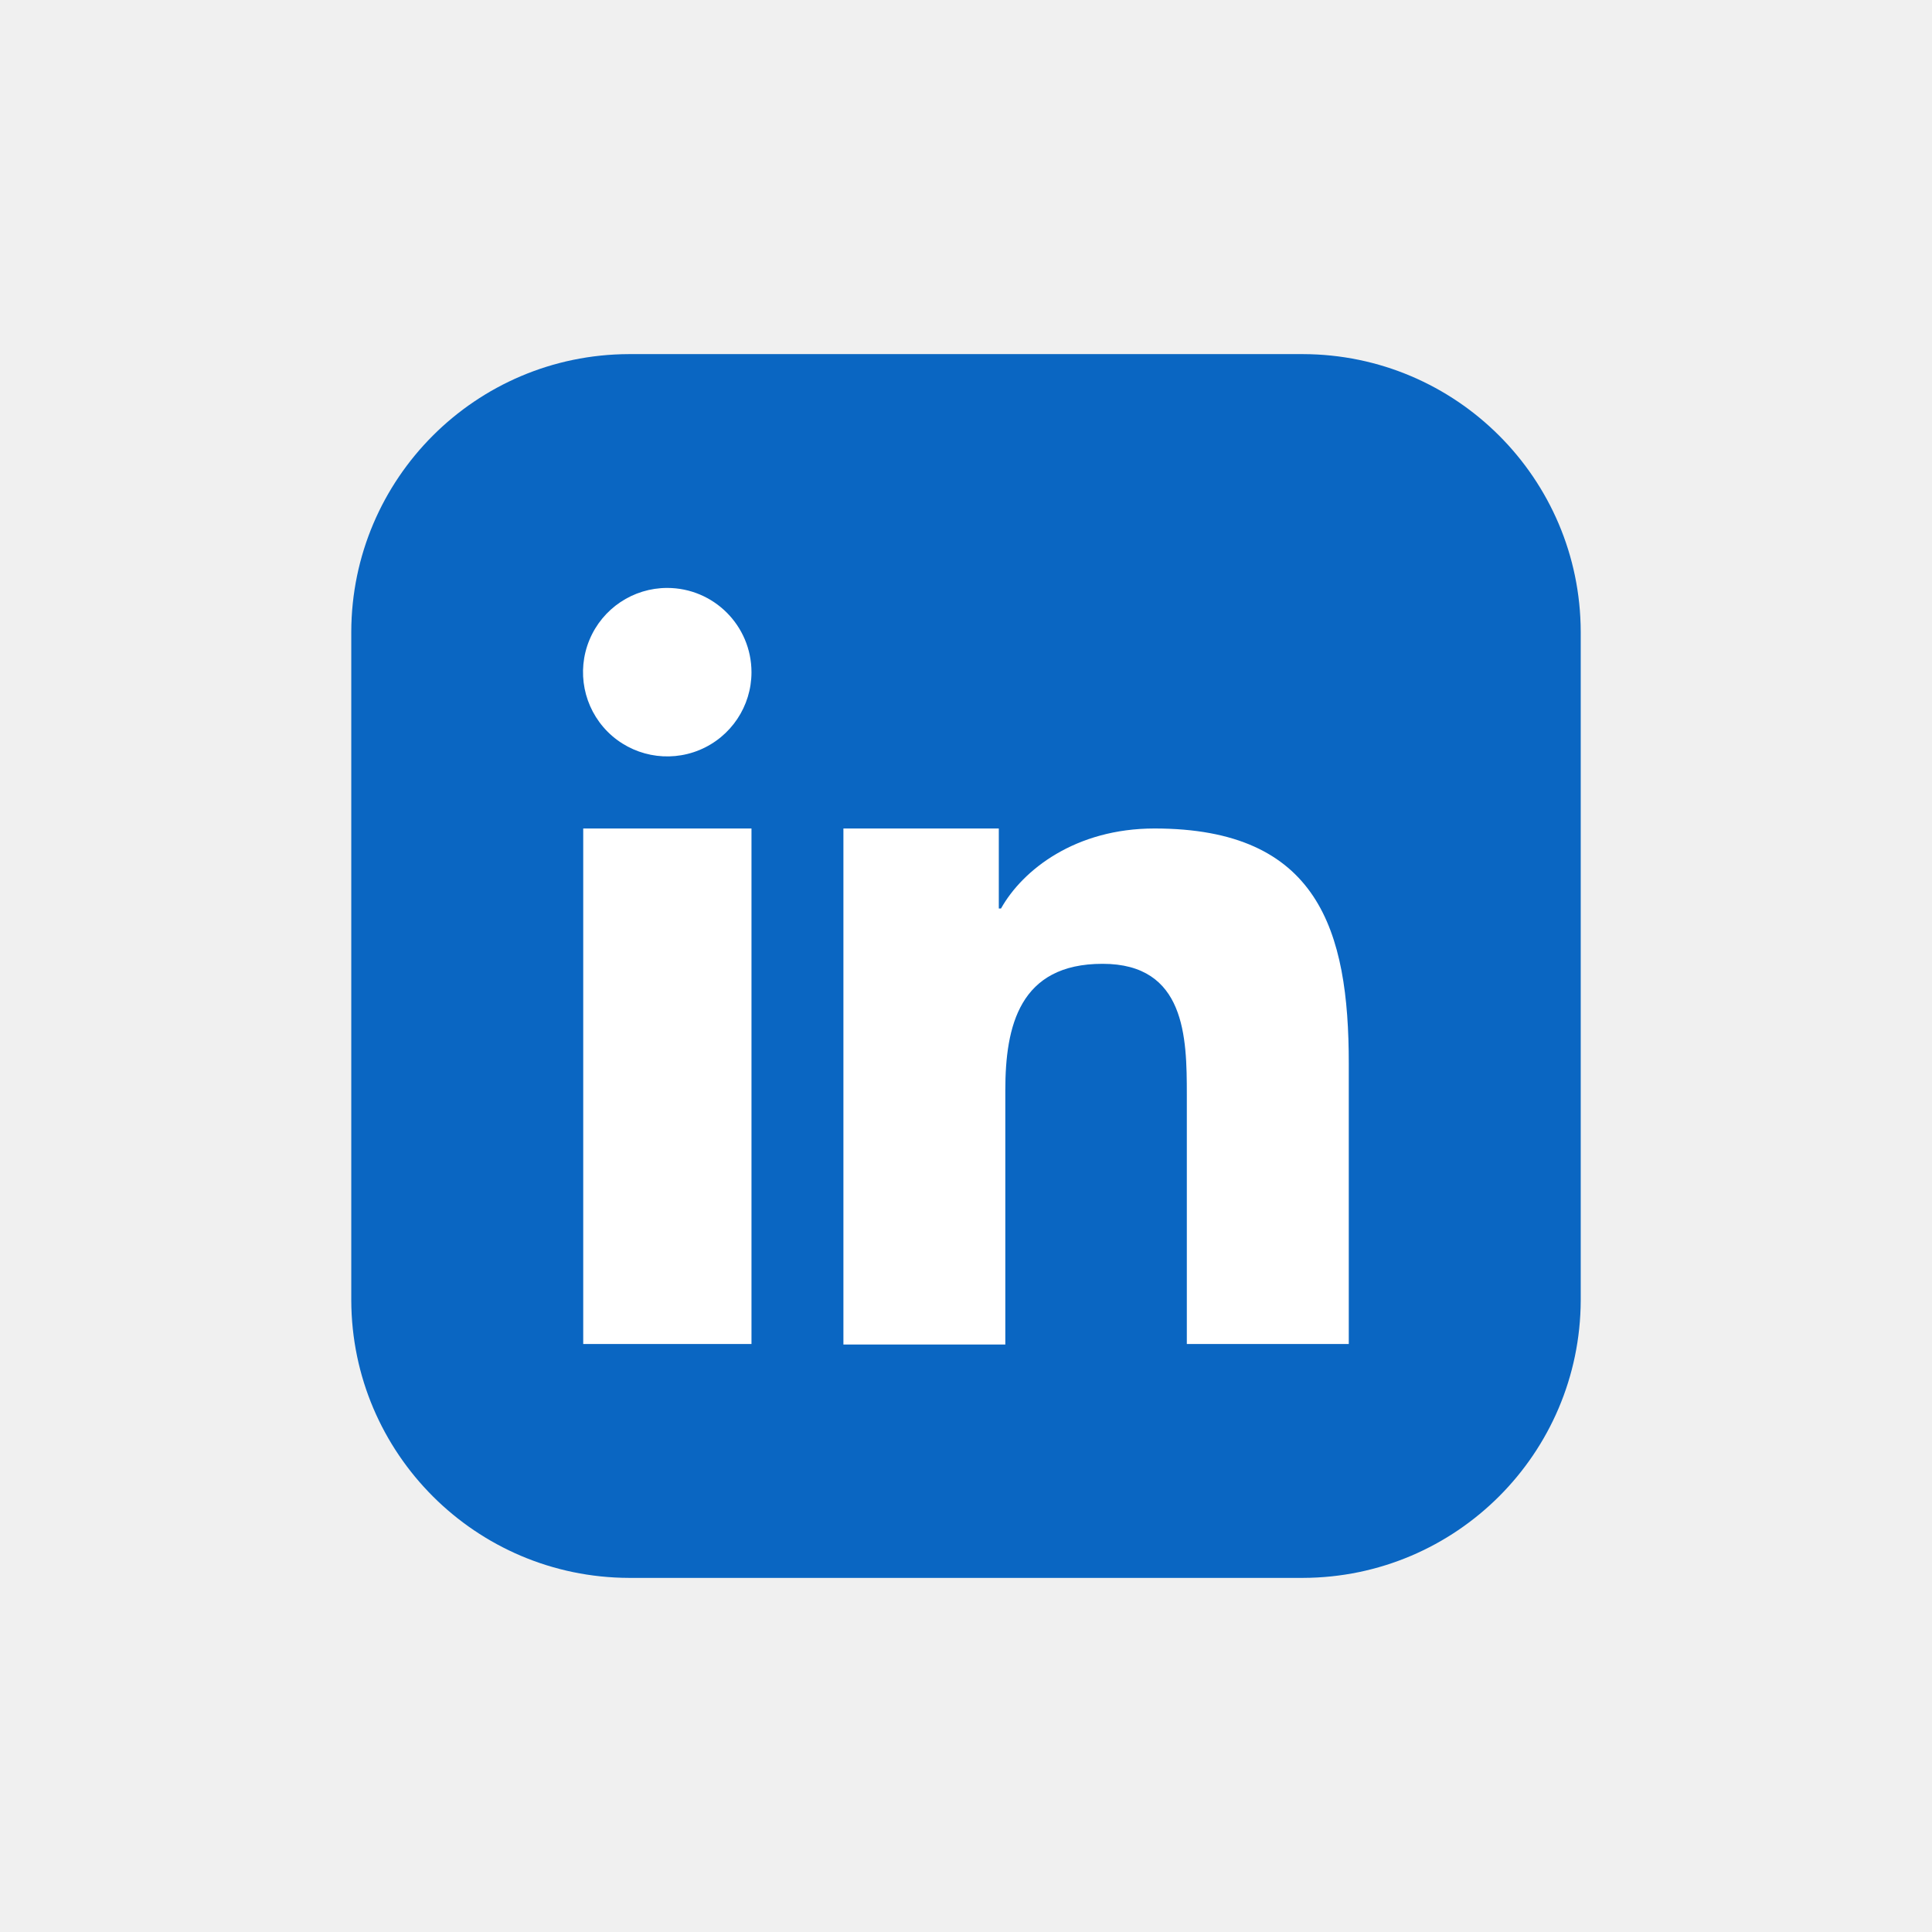
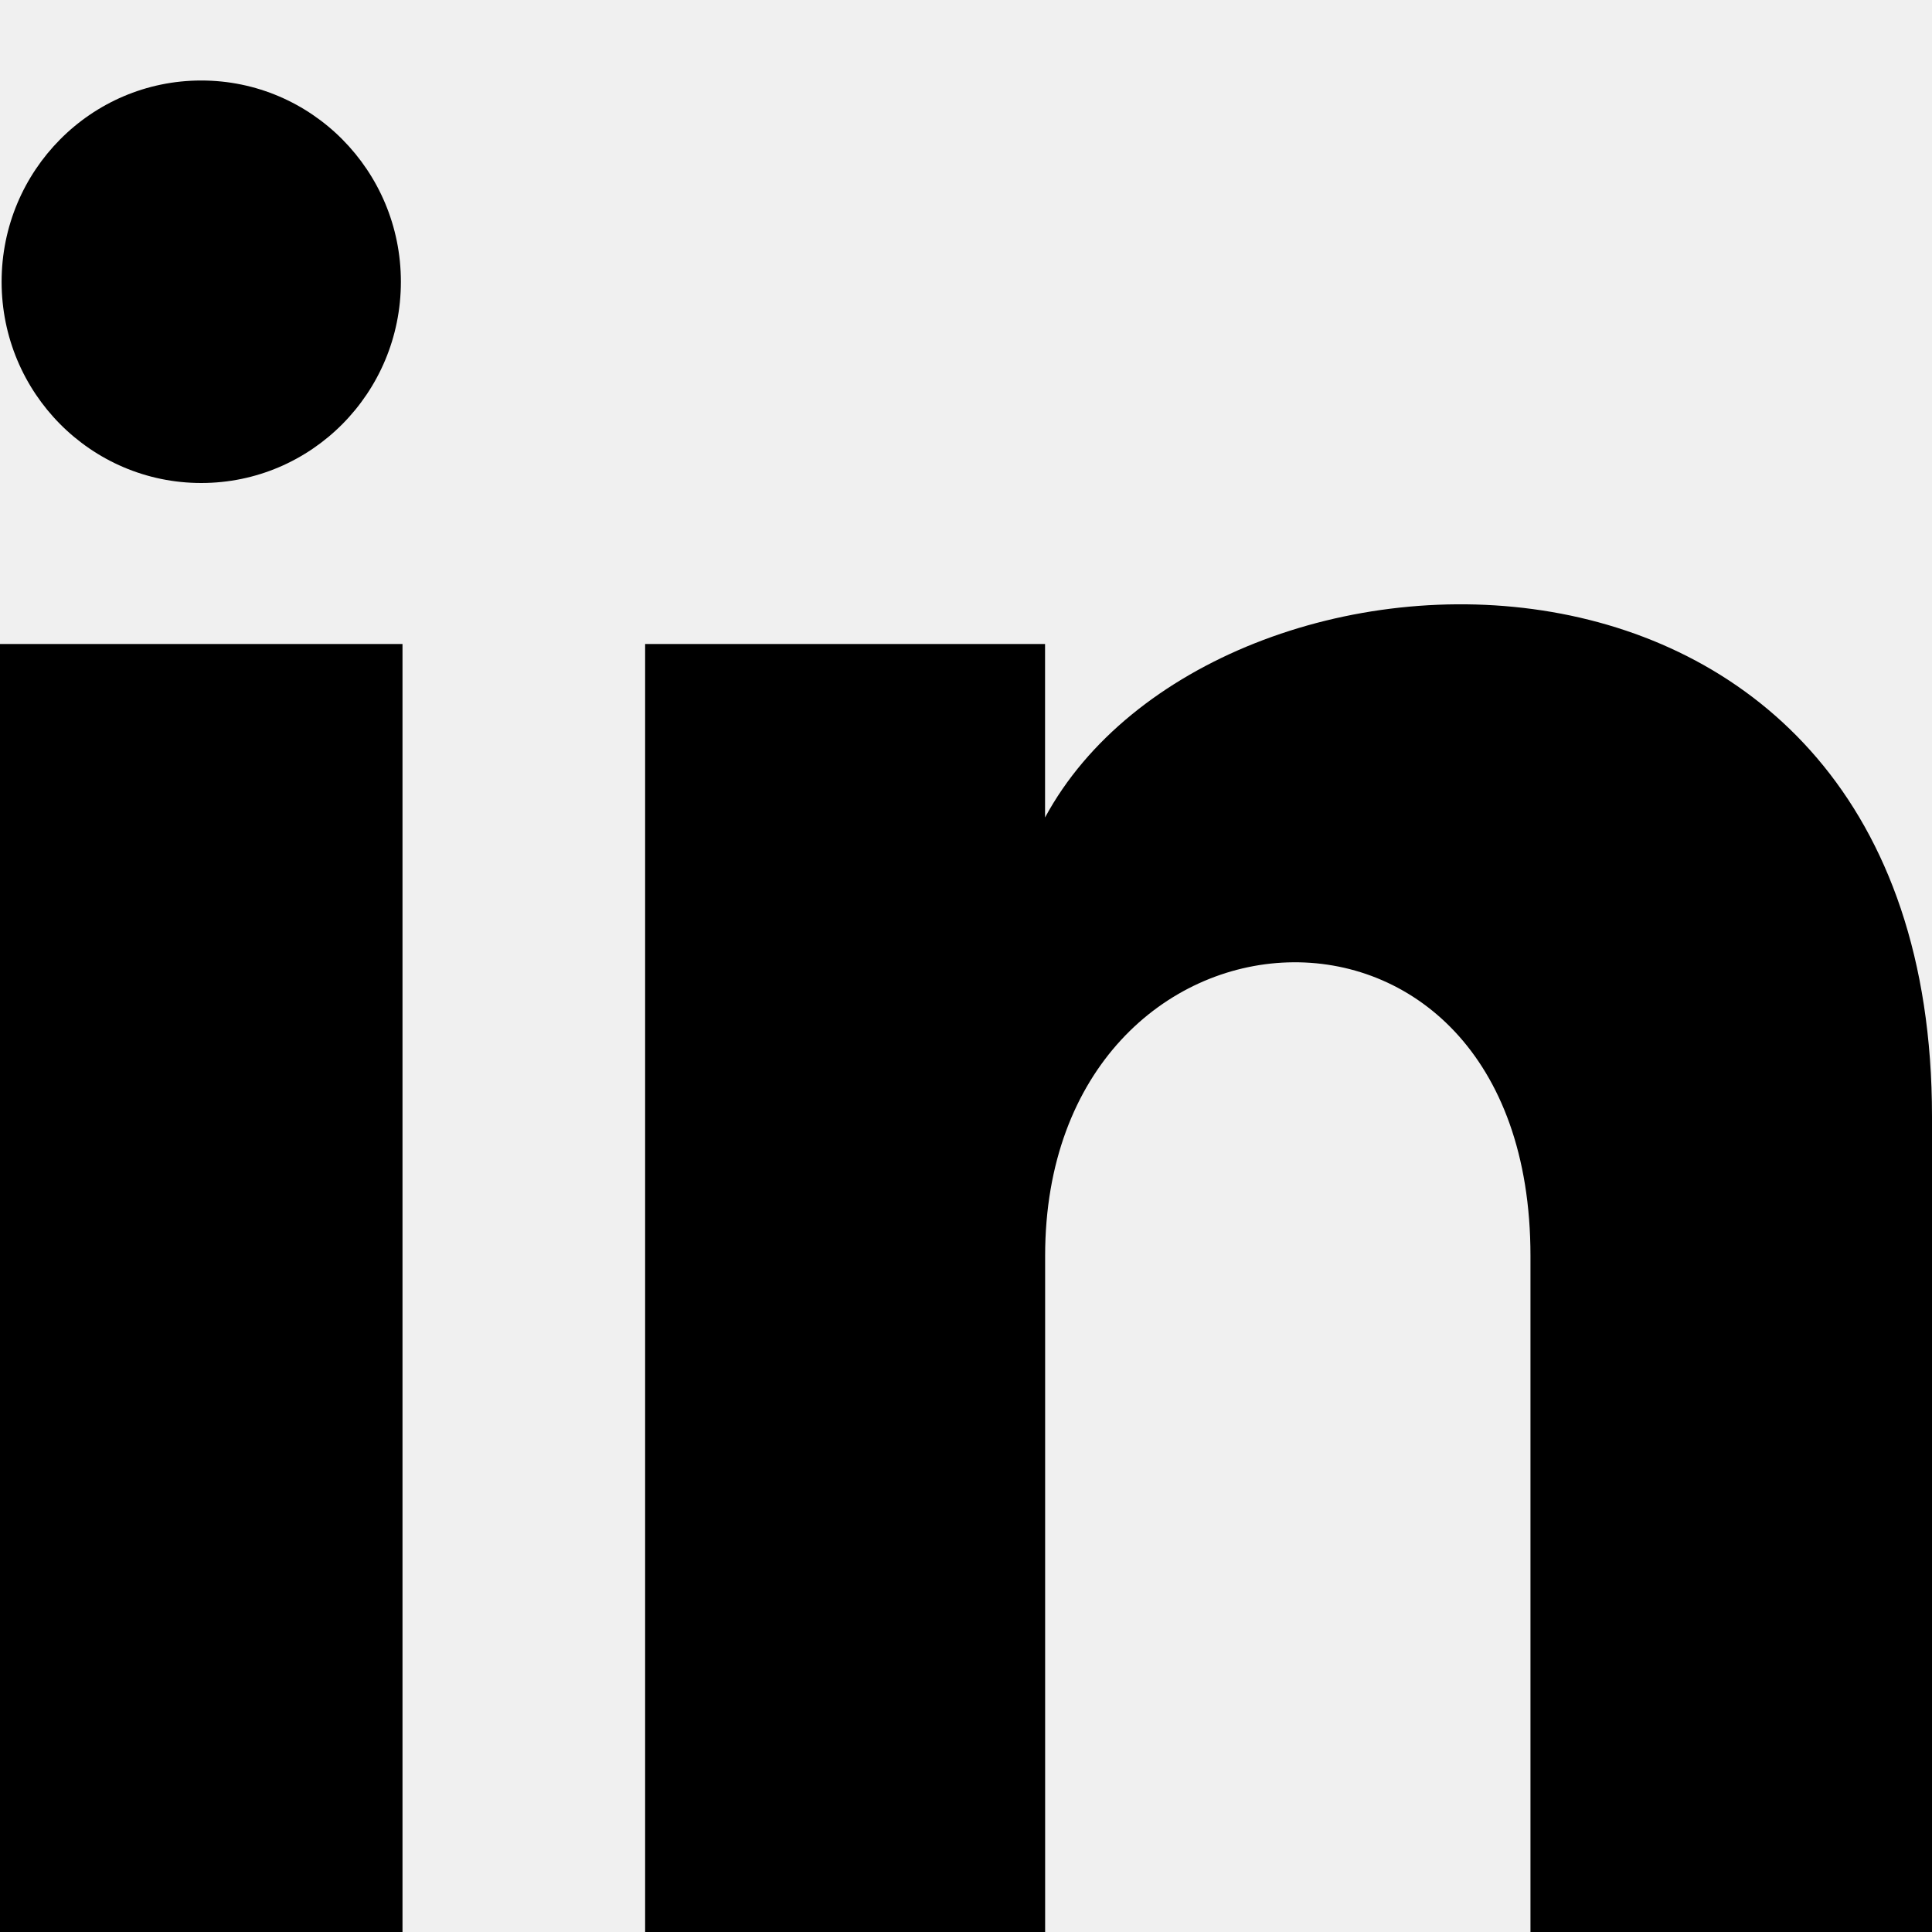
- <svg xmlns="http://www.w3.org/2000/svg" version="1.1" viewBox="0 0 5000 5000">
-   <g>
-     <g id="Layer_1">
-       <rect width="5000" height="5000" style="fill: none;" />
-       <g>
-         <path d="M1627.623,916.444h1744.753c396.347,1.07,717.463,322.187,718.533,718.533v1730.182c-1.346,396.347-322.325,717.186-718.533,718.395h-1744.753c-396.208-1.209-717.324-322.049-718.532-718.395v-1730.182c1.069-396.347,322.186-717.463,718.532-718.533h0ZM1627.623,916.444" style="fill: #0a66c2; fill-rule: evenodd;" />
-         <path d="M2182.75,2144.116h402.147v207.15h5.662c56.24-100.501,192.994-207.15,397.312-207.15,424.415,0,502.753,264.047,502.753,607.674v726.508h-419.133v-645.72c0-147.802-3.108-338.241-218.094-338.241s-251.653,160.886-251.653,327.573v657.734h-418.994v-1335.529ZM1944.839,1739.657c0,88.177-53.134,167.618-134.579,201.349-81.478,33.697-175.213,15.088-237.636-47.196-62.316-62.455-80.925-156.19-47.195-237.635,33.696-81.478,113.139-134.612,201.35-134.612,120.423.137,217.921,97.637,218.06,218.094h0ZM1509.376,2144.116h435.463v1334.182h-435.463v-1334.182ZM1509.376,2144.116" style="fill: #fff; fill-rule: evenodd;" />
-       </g>
-     </g>
-   </g>
+ <svg xmlns="http://www.w3.org/2000/svg" width="24" height="24" viewBox="0 0 24 24">
+   <path d="M4.98 3.5c0 1.381-1.11 2.5-2.48 2.5s-2.48-1.119-2.48-2.5c0-1.38 1.11-2.5 2.48-2.5s2.48 1.12 2.48 2.5zm.02 4.5h-5v16h5v-16zm7.982 0h-4.968v16h4.969v-8.399c0-4.67 6.029-5.052 6.029 0v8.399h4.988v-10.131c0-7.88-8.922-7.593-11.018-3.714v-2.155z" />
</svg>
